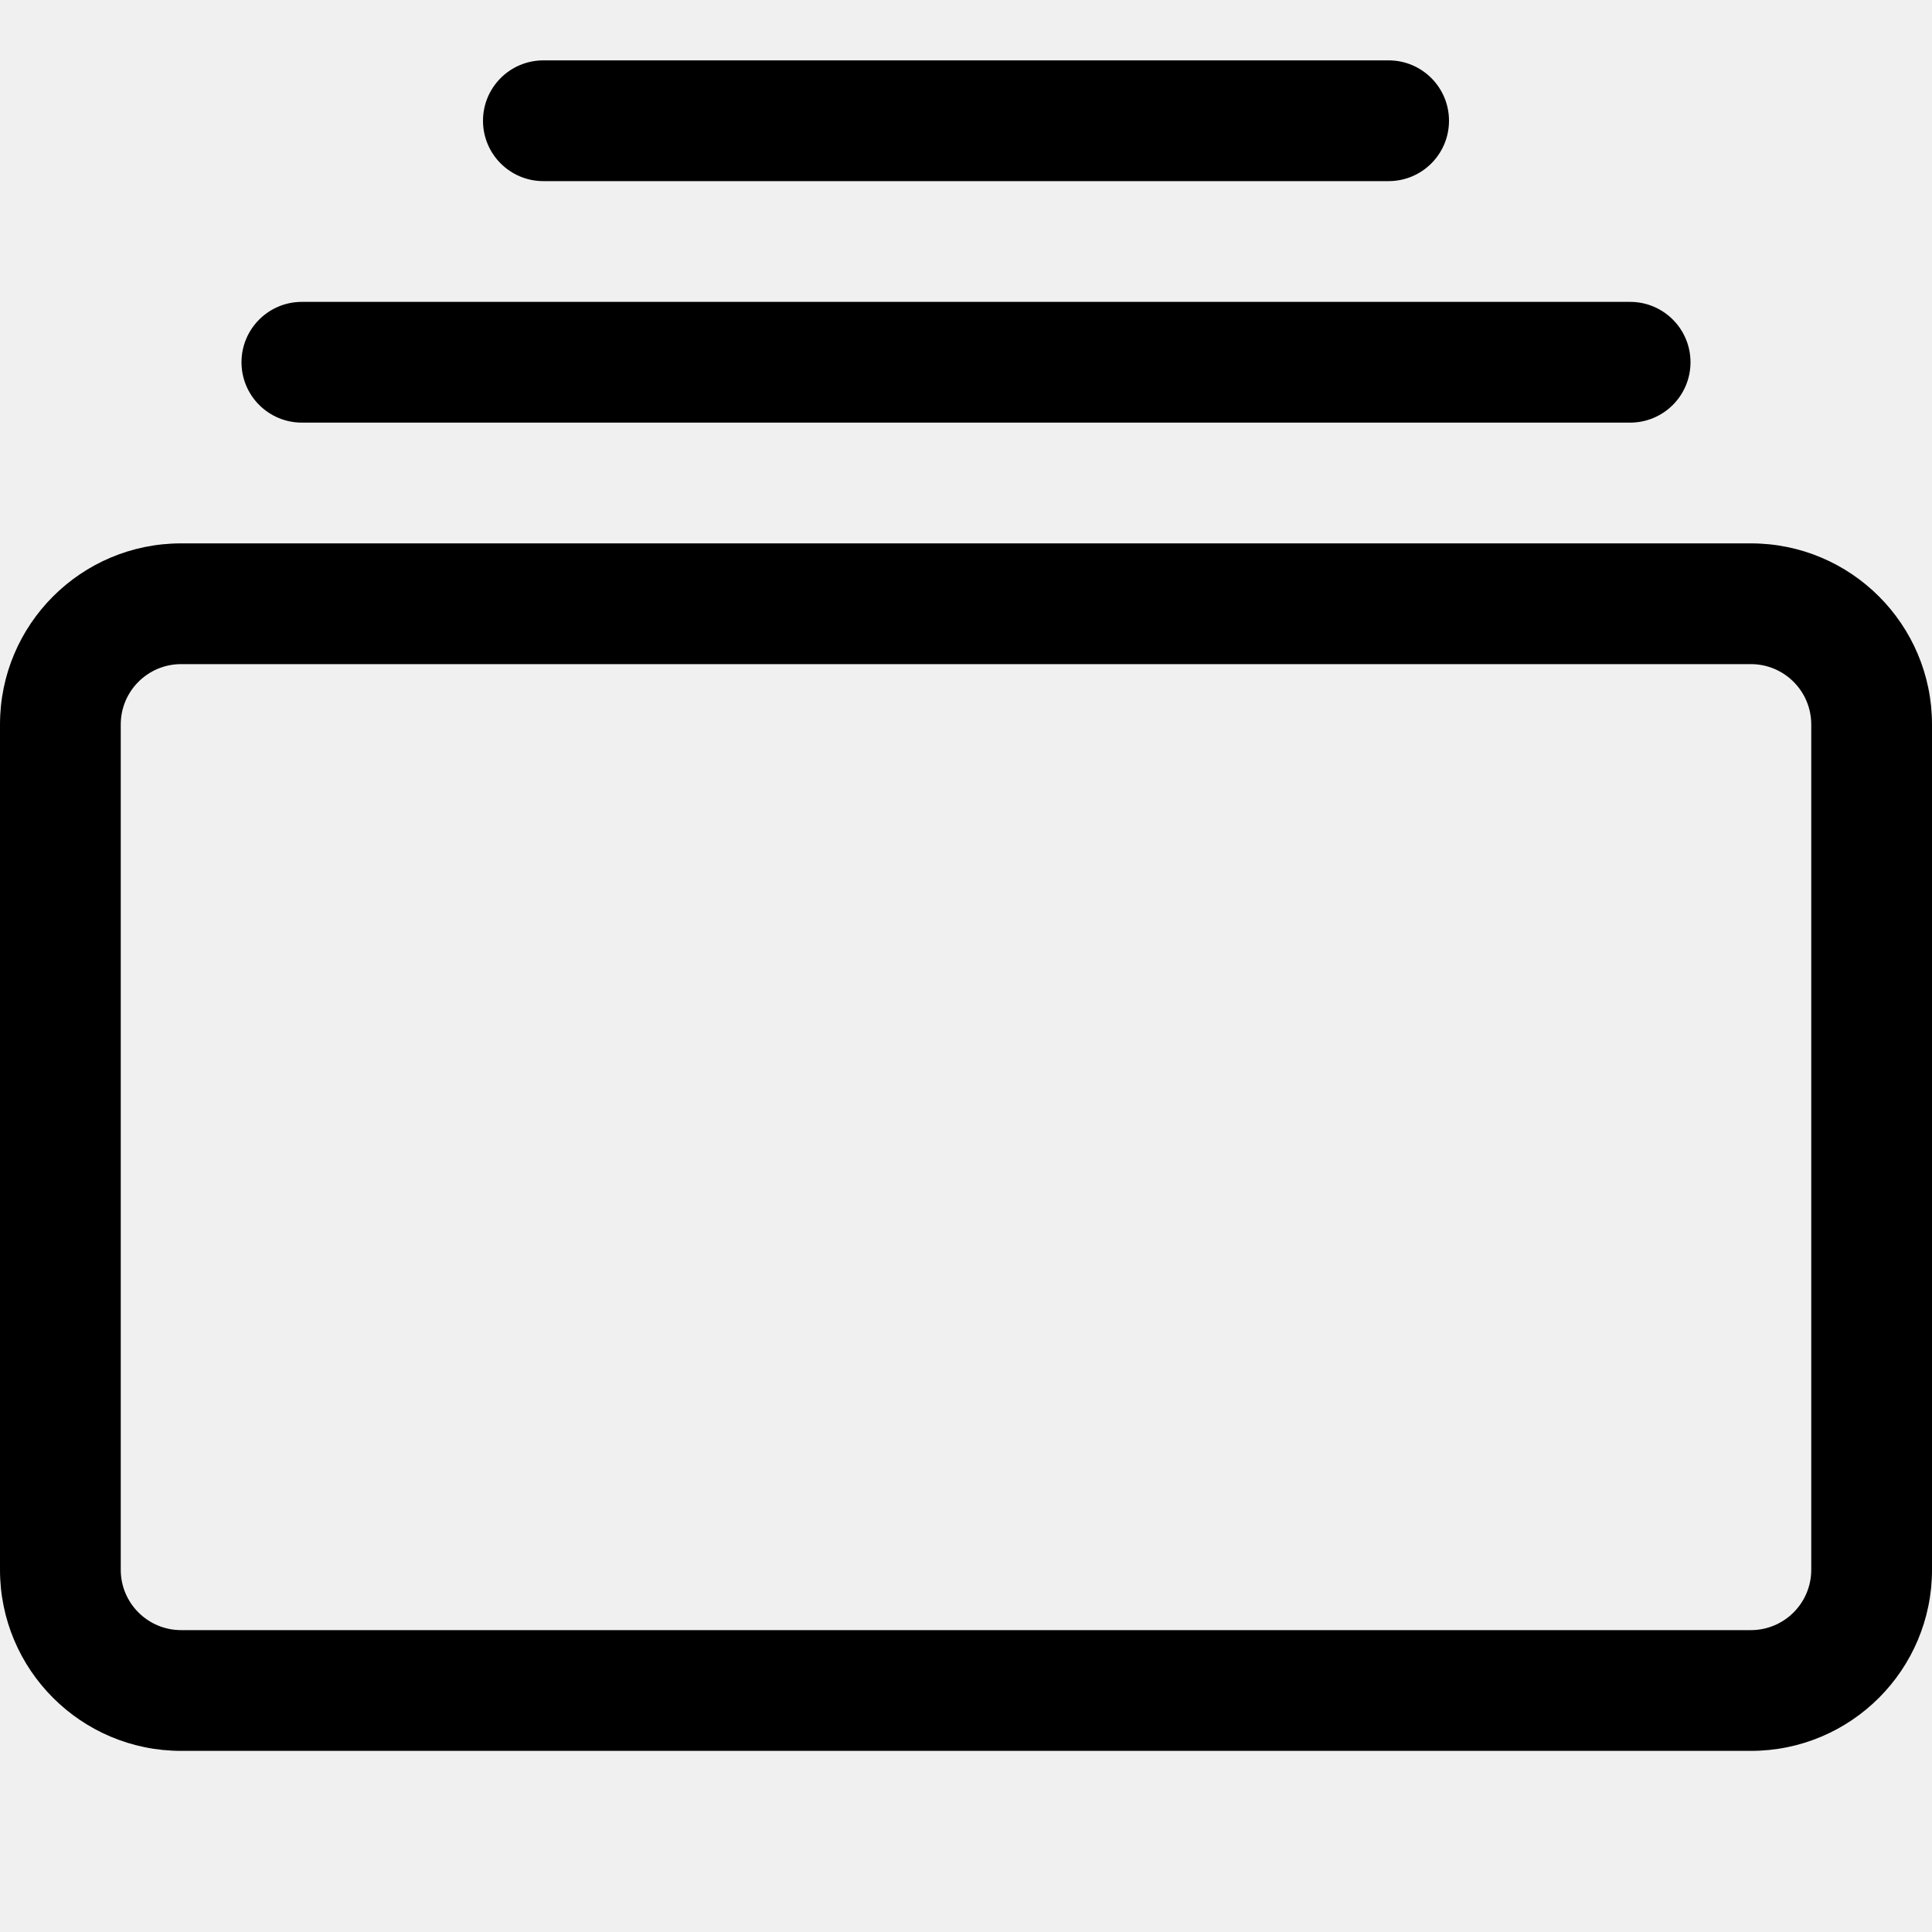
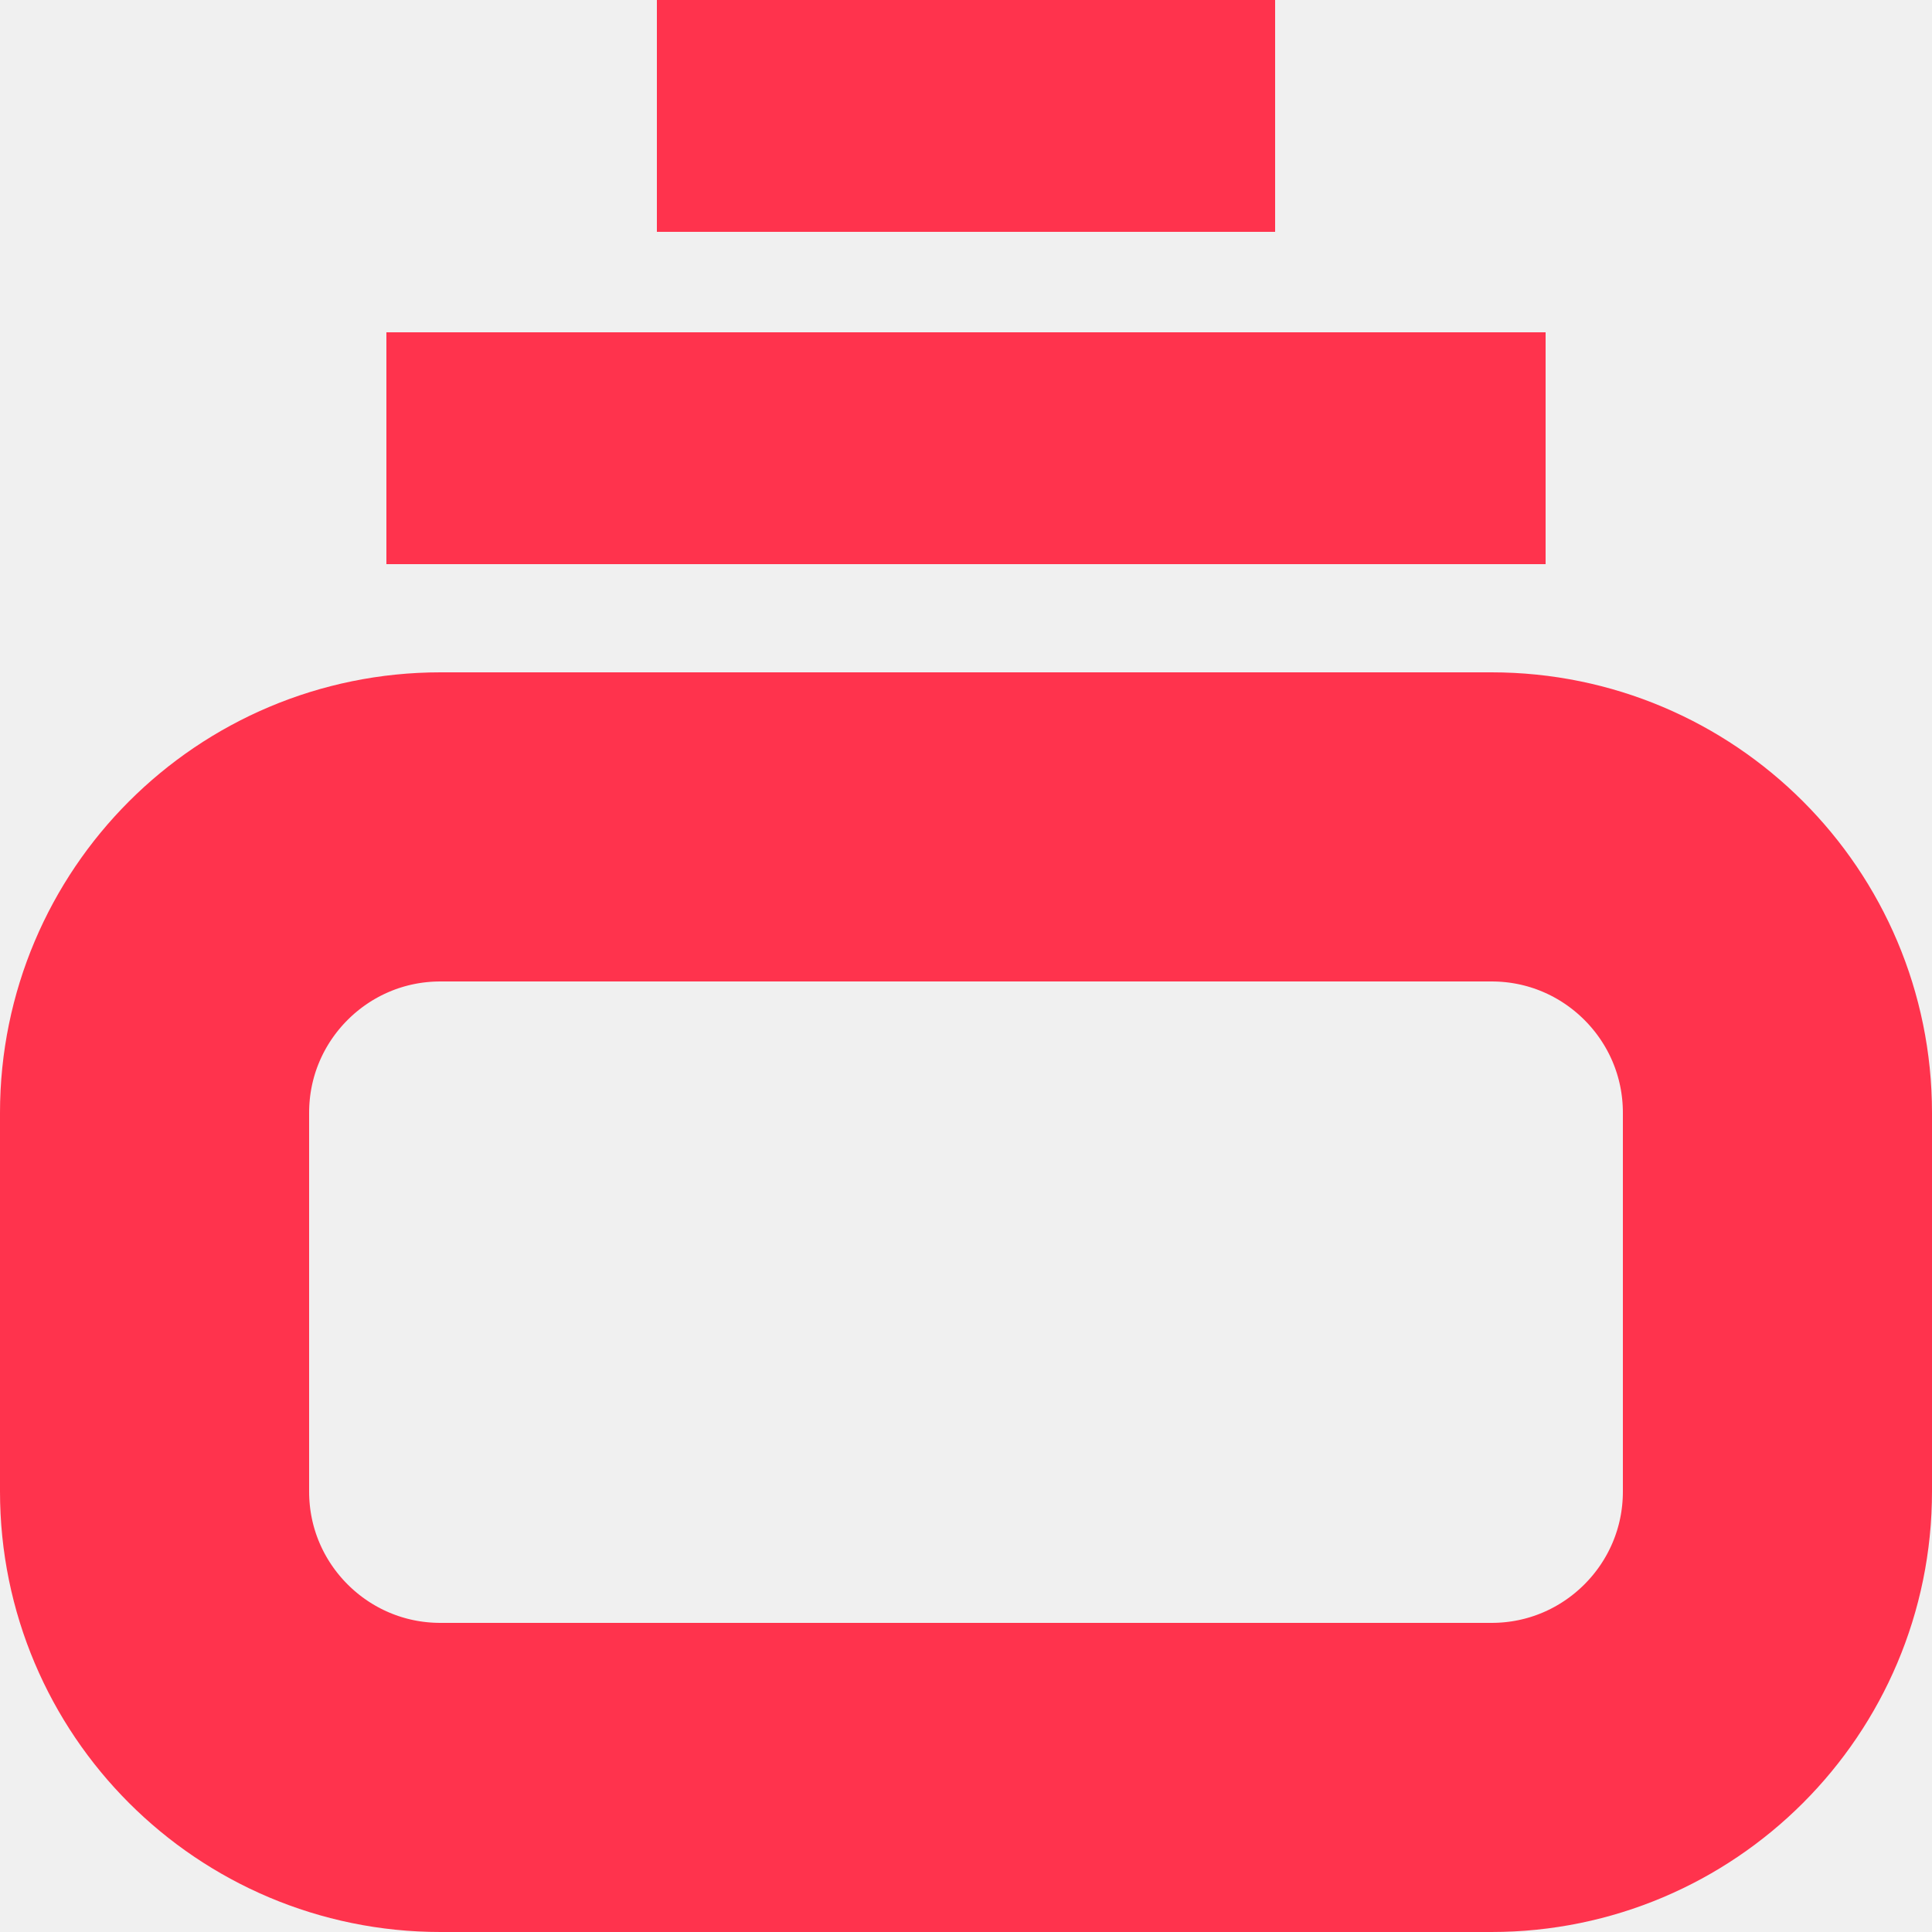
- <svg xmlns="http://www.w3.org/2000/svg" width="16px" height="16px" viewBox="0 0 16 16" class="bi bi-collection" fill="currentColor">
-   <path fill-rule="evenodd" d="M14.5 13.5h-13A.5.5 0 0 1 1 13V6a.5.5 0 0 1 .5-.5h13a.5.5 0 0 1 .5.5v7a.5.5 0 0 1-.5.5zm-13 1A1.5 1.5 0 0 1 0 13V6a1.5 1.5 0 0 1 1.5-1.5h13A1.5 1.5 0 0 1 16 6v7a1.5 1.5 0 0 1-1.5 1.5h-13zM2 3a.5.5 0 0 0 .5.5h11a.5.5 0 0 0 0-1h-11A.5.5 0 0 0 2 3zm2-2a.5.5 0 0 0 .5.5h7a.5.5 0 0 0 0-1h-7A.5.5 0 0 0 4 1z" />
+ <svg xmlns="http://www.w3.org/2000/svg" width="250" height="250" viewBox="0 0 250 250" fill="none">
+   <g clip-path="url(#clip0_14_17)">
+     <rect x="20" y="107" width="210" height="123" rx="37" stroke="#FF334D" stroke-width="40" />
+     <rect x="85" width="80" height="30" fill="#FF334D" />
+     <path d="M50 43H200V73H50V43Z" fill="#FF334D" />
+   </g>
+   <defs>
+     <clipPath id="clip0_14_17">
+       <rect width="250" height="250" fill="white" />
+     </clipPath>
+   </defs>
</svg>
